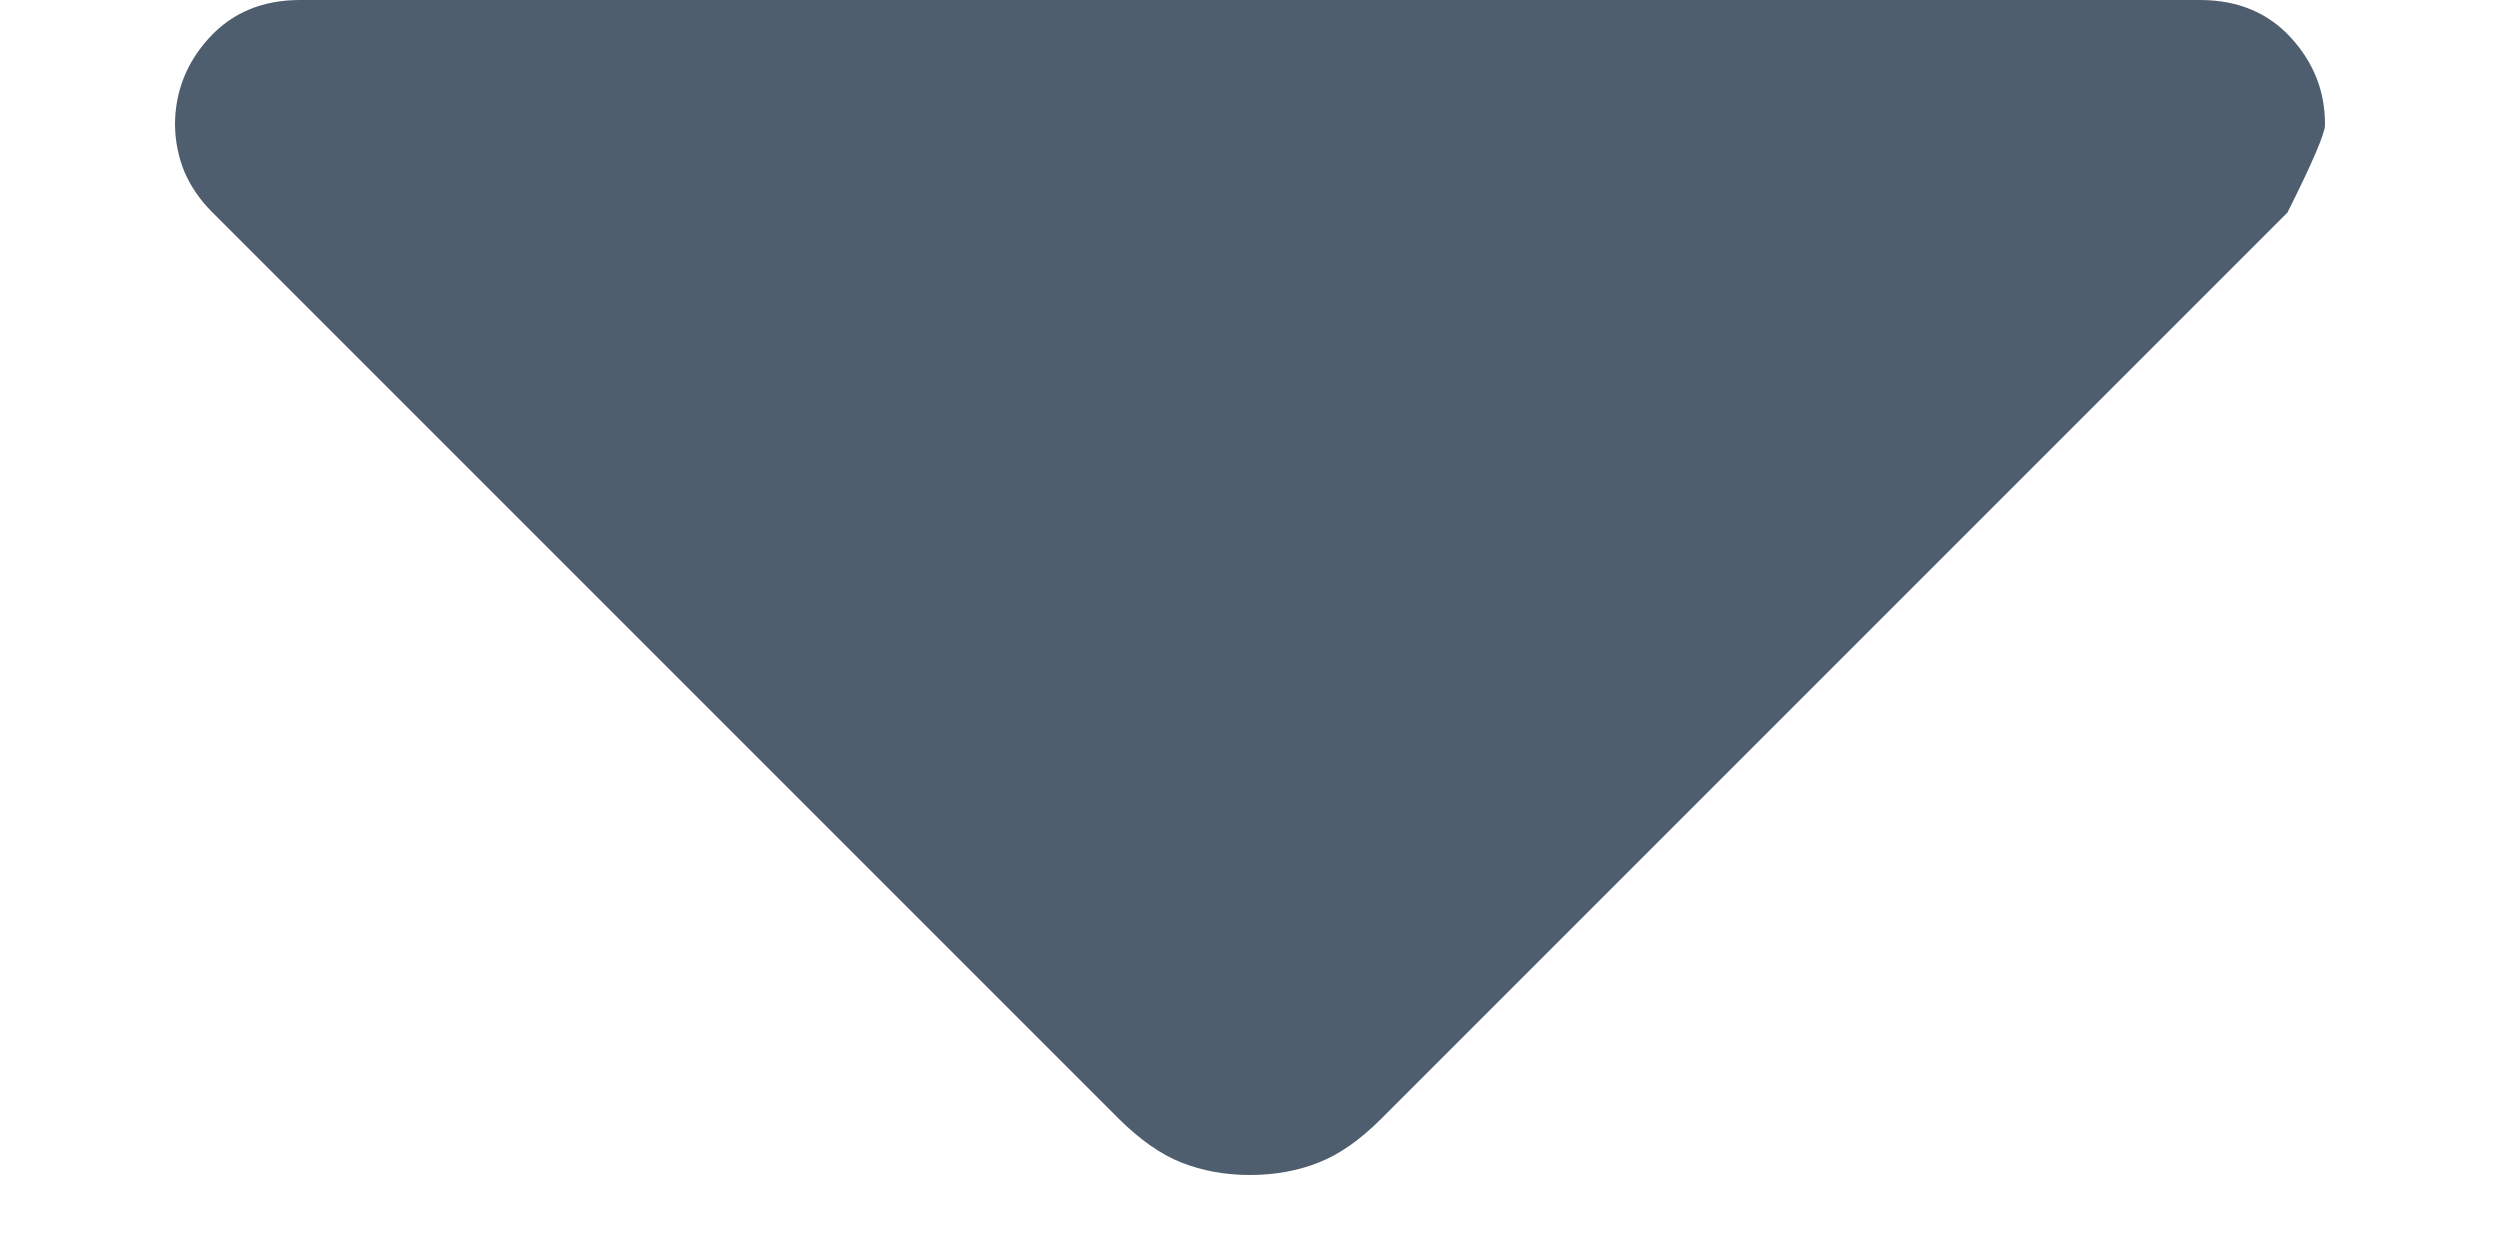
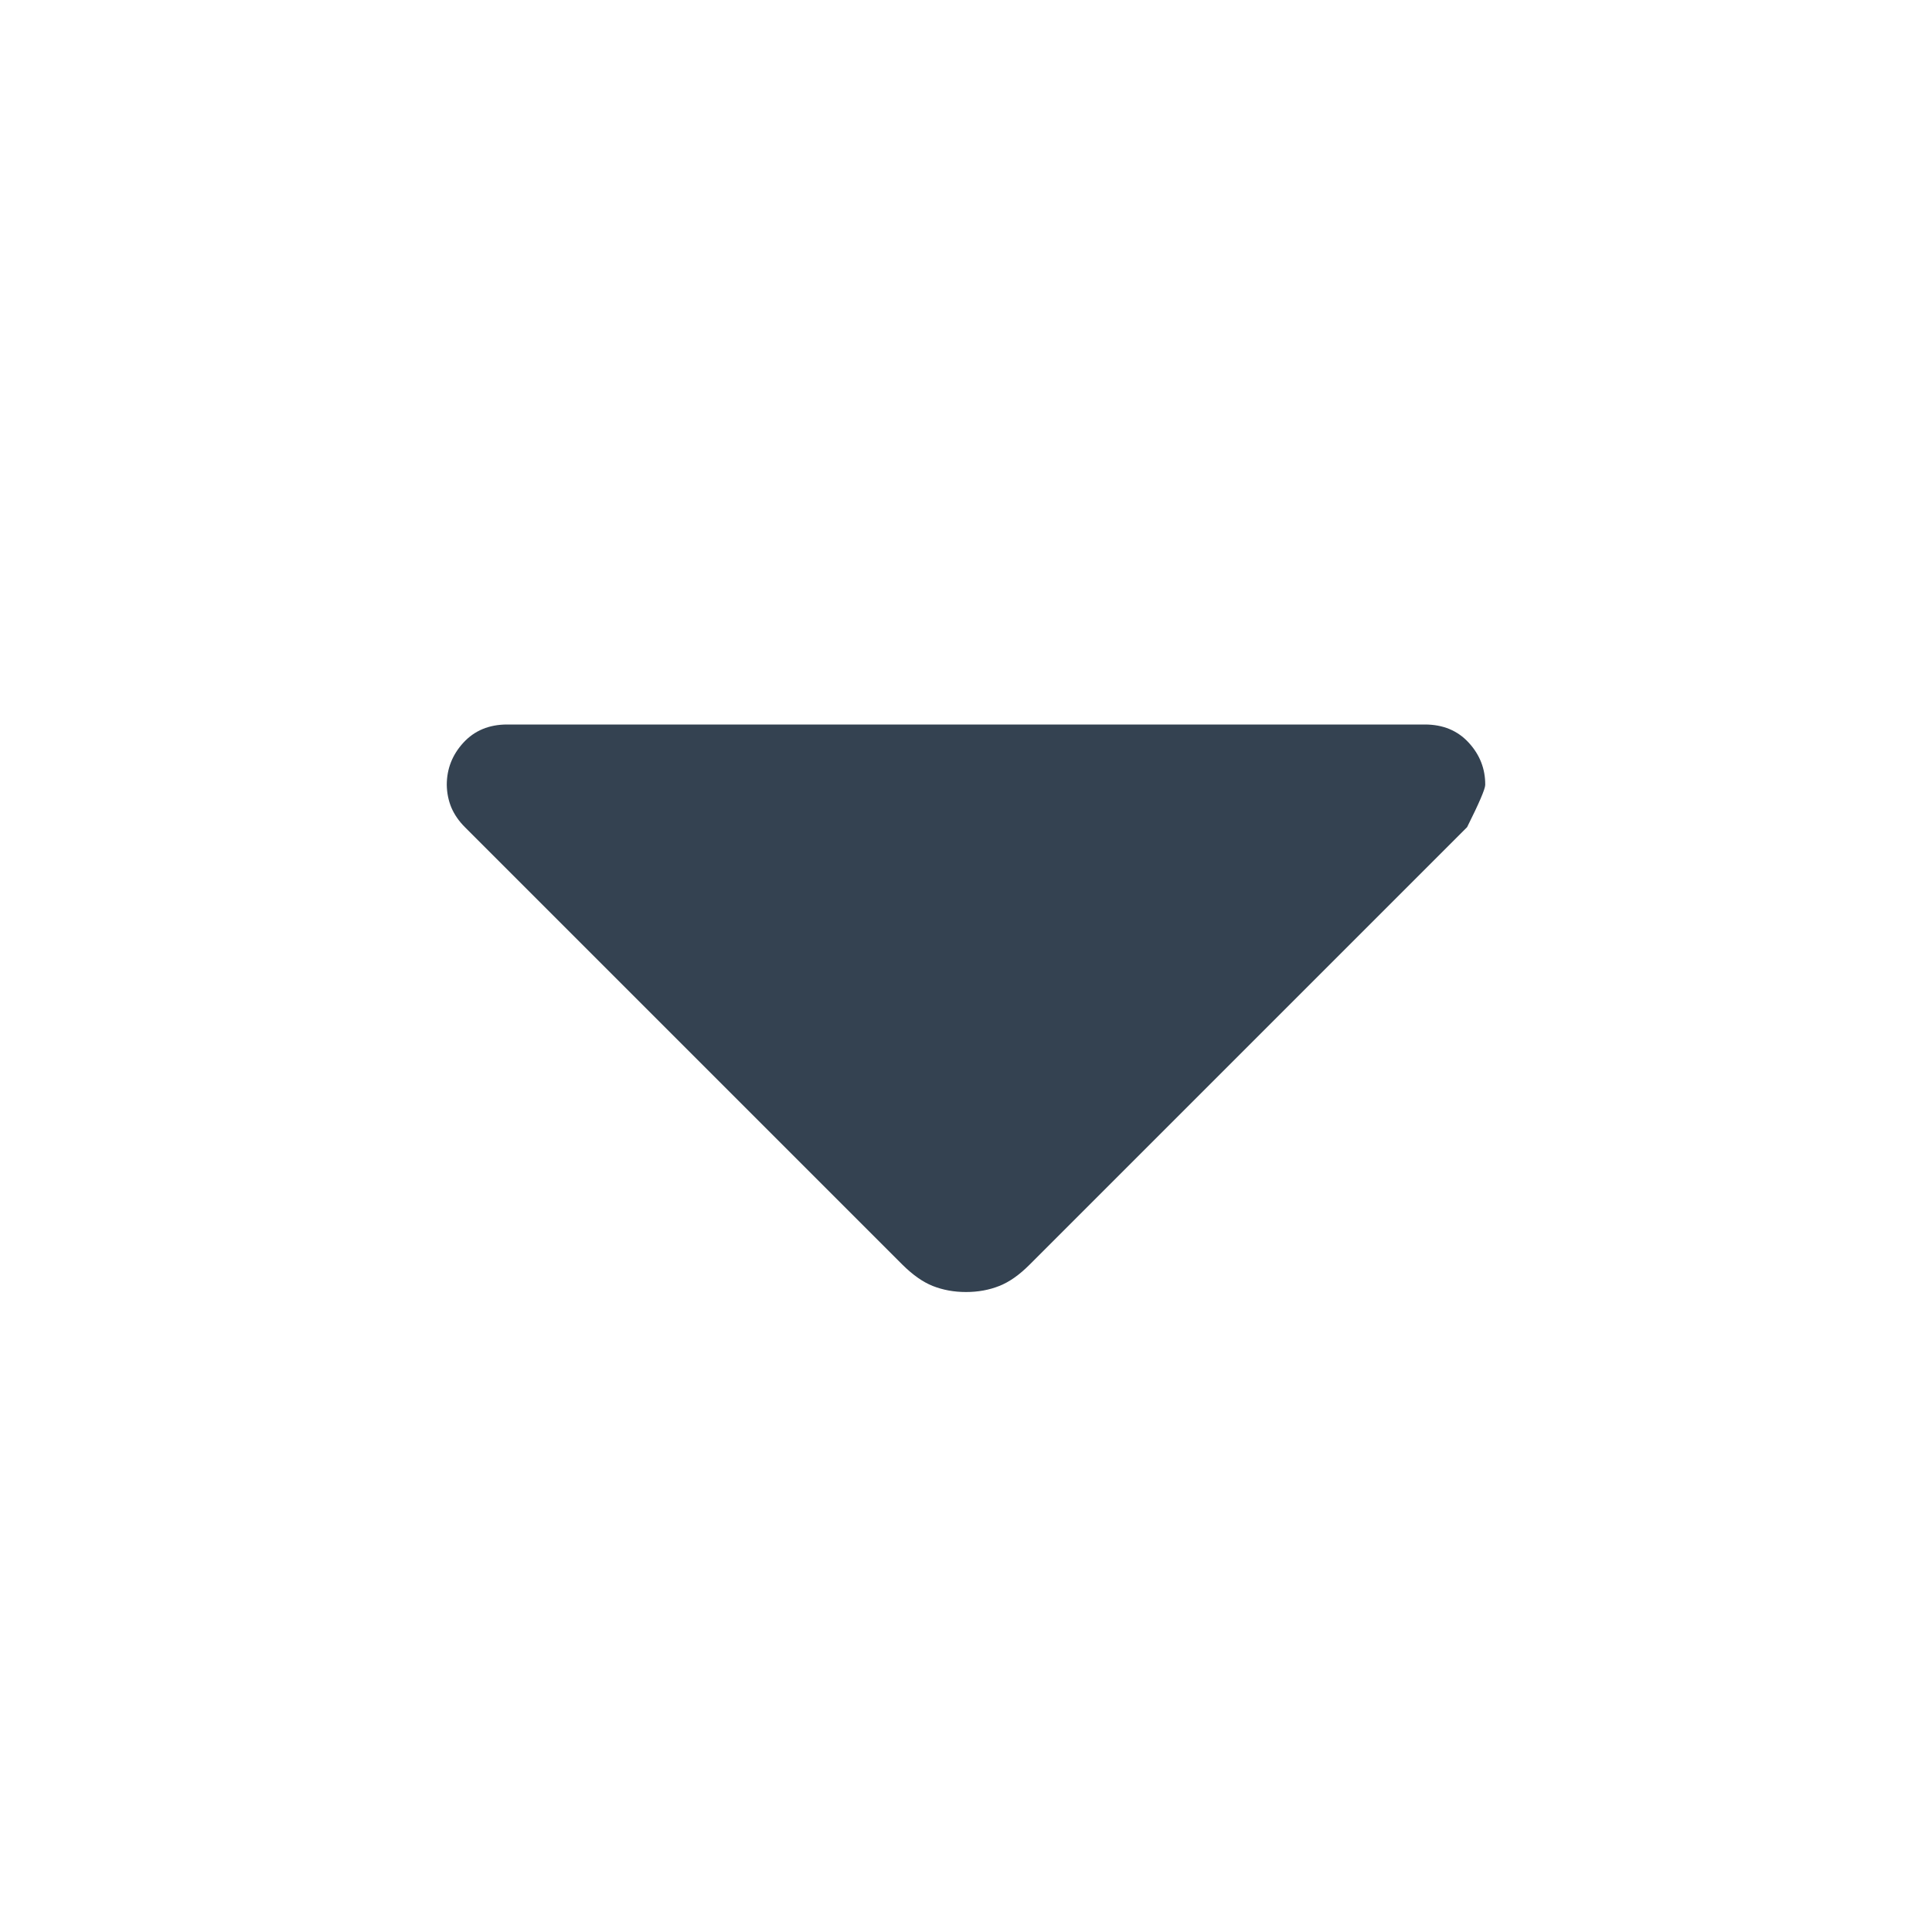
- <svg xmlns="http://www.w3.org/2000/svg" width="10" height="5" viewBox="0 0 10 5" fill="none">
-   <path d="M4.475 4.475L0.85 0.85C0.8 0.8 0.763 0.746 0.738 0.688C0.714 0.63 0.701 0.567 0.7 0.5C0.7 0.367 0.746 0.25 0.838 0.15C0.93 0.05 1.051 0 1.2 0H8.8C8.95 0 9.071 0.05 9.163 0.15C9.255 0.25 9.301 0.367 9.3 0.5C9.3 0.533 9.25 0.65 9.15 0.85L5.525 4.475C5.442 4.558 5.359 4.617 5.275 4.65C5.192 4.683 5.1 4.7 5 4.7C4.9 4.7 4.809 4.683 4.725 4.65C4.642 4.617 4.559 4.558 4.475 4.475Z" fill="#4F5E6F" />
+ <svg xmlns="http://www.w3.org/2000/svg" width="16" height="16" viewBox="0 0 16 16" fill="none">
+   <path d="M7.475 10.475L3.85 6.85C3.8 6.8 3.763 6.746 3.738 6.688C3.714 6.63 3.701 6.567 3.7 6.5C3.7 6.367 3.746 6.25 3.838 6.15C3.93 6.05 4.051 6 4.2 6H11.8C11.95 6 12.071 6.05 12.163 6.15C12.255 6.25 12.301 6.367 12.3 6.5C12.3 6.533 12.25 6.65 12.15 6.85L8.525 10.475C8.442 10.558 8.359 10.617 8.275 10.65C8.192 10.683 8.1 10.7 8 10.7C7.9 10.7 7.809 10.683 7.725 10.65C7.642 10.617 7.559 10.558 7.475 10.475Z" fill="#344251" />
</svg>
